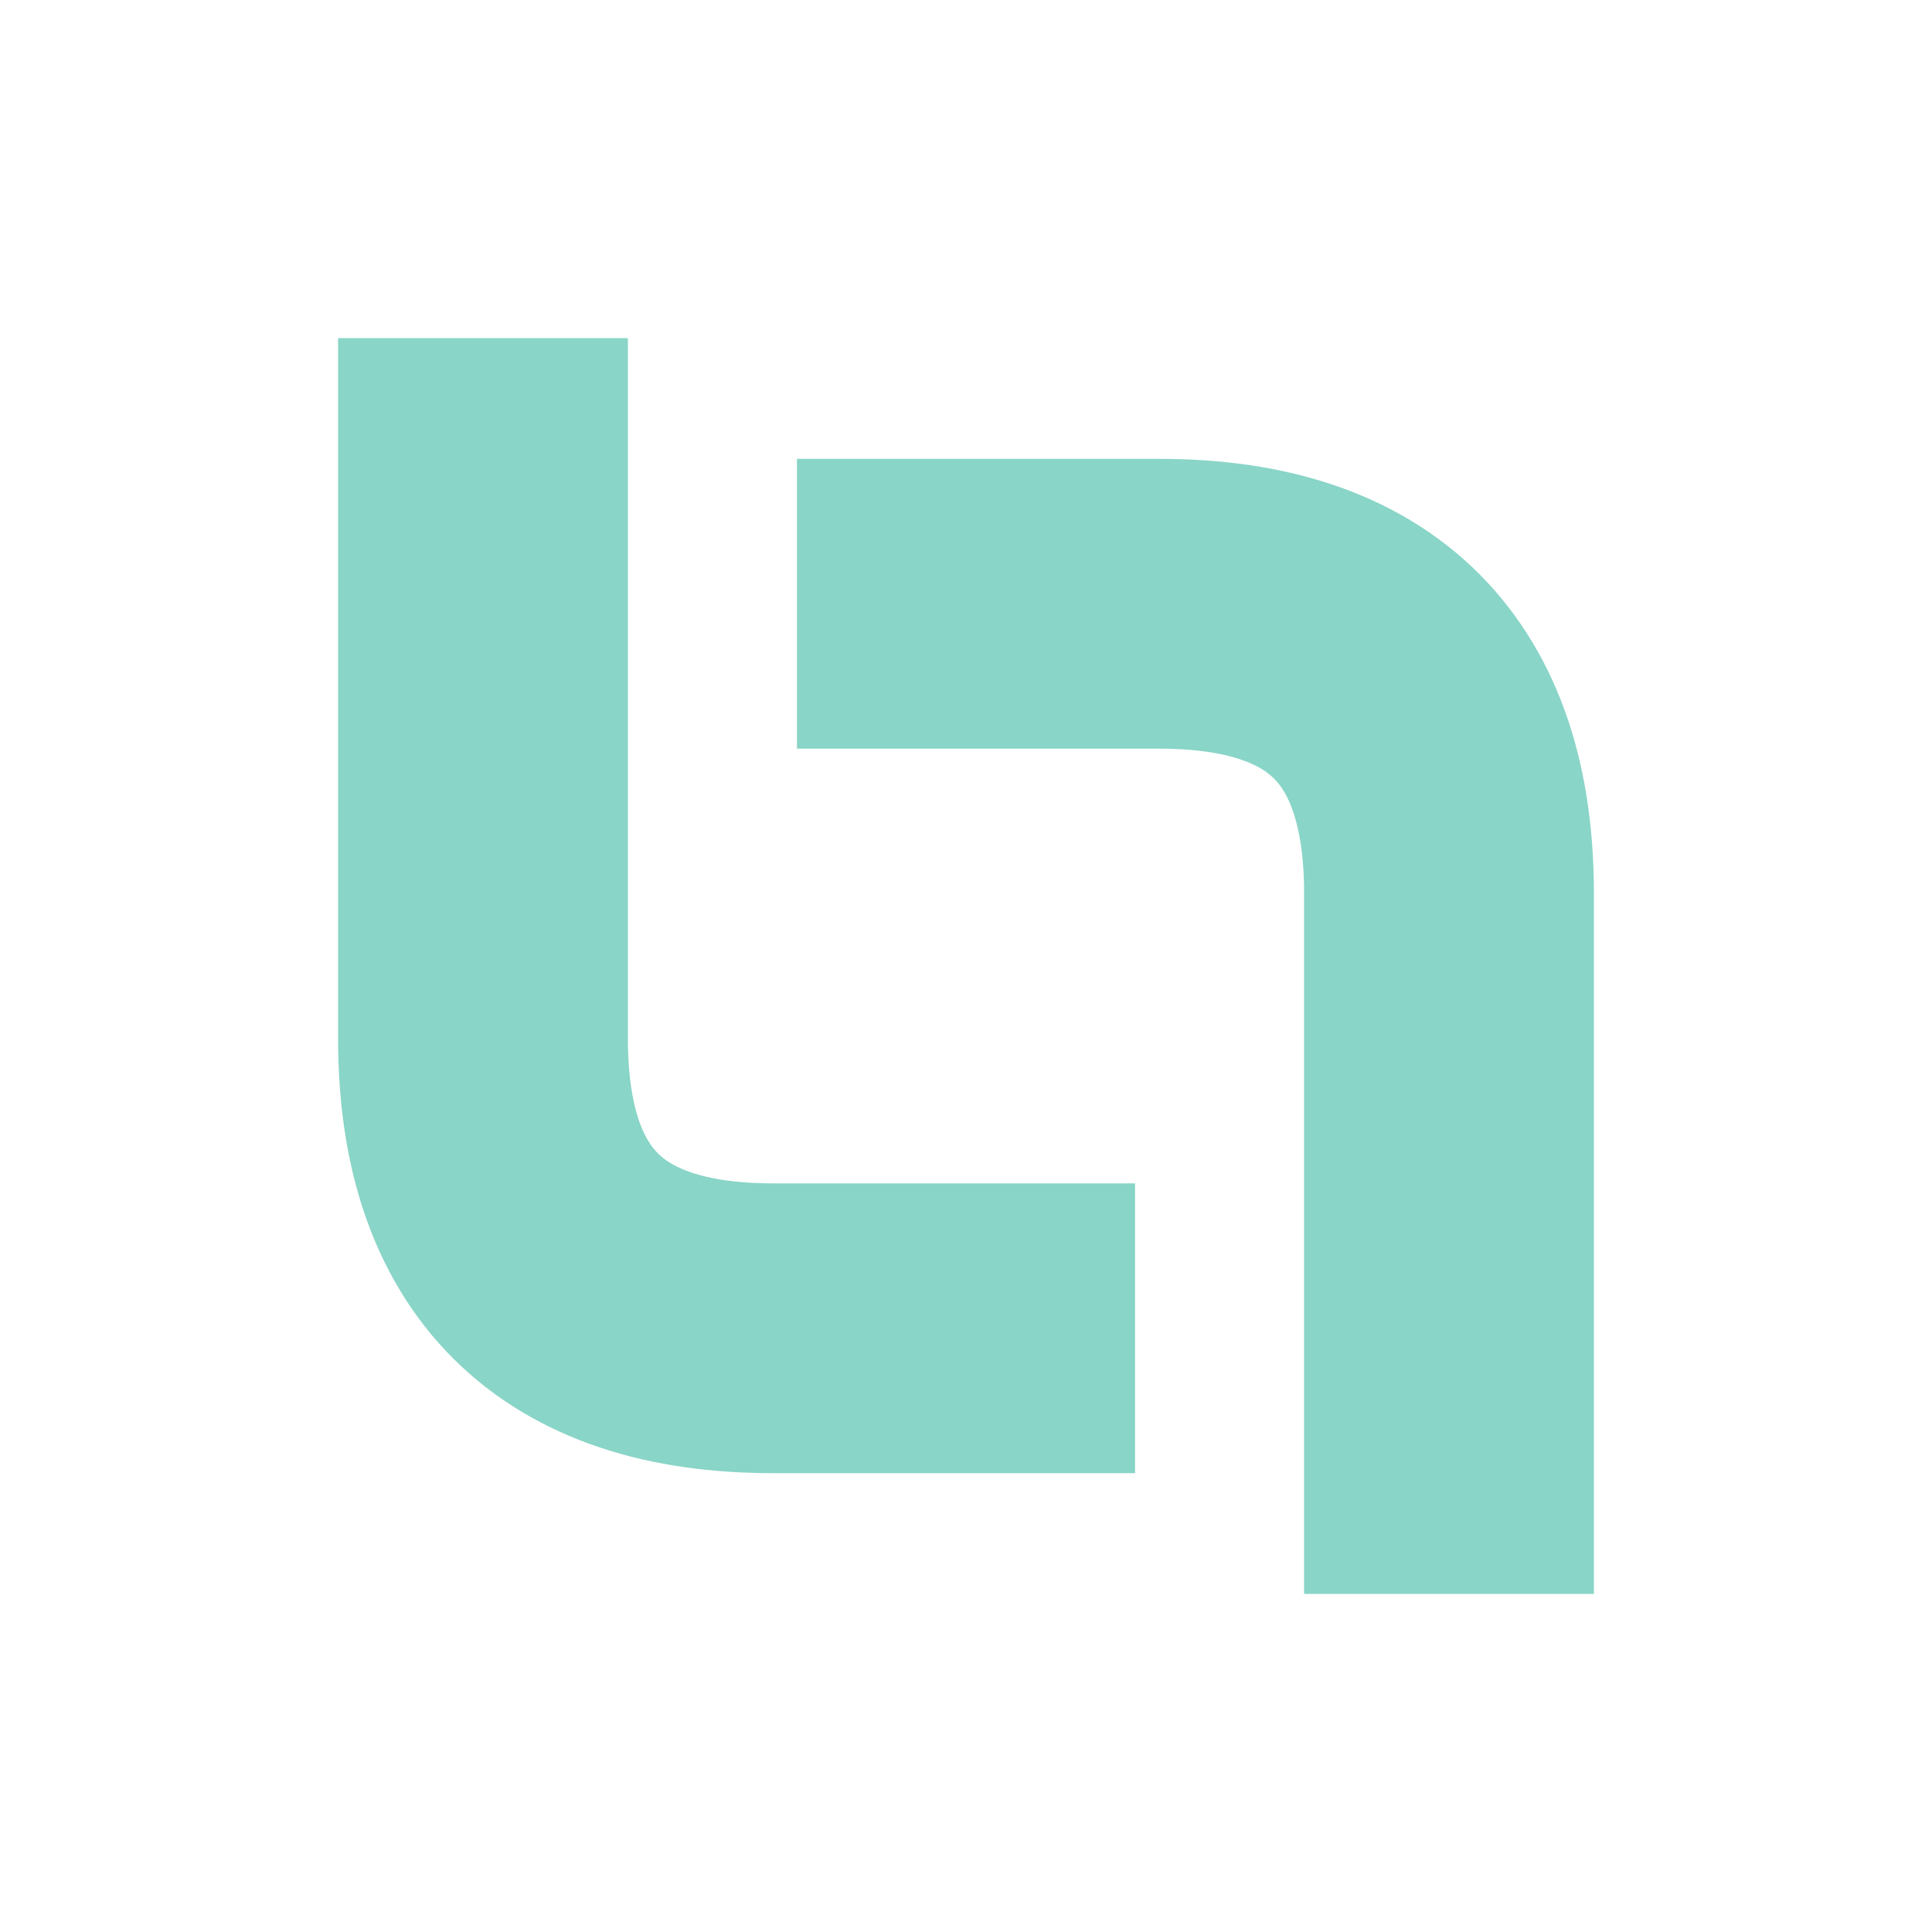
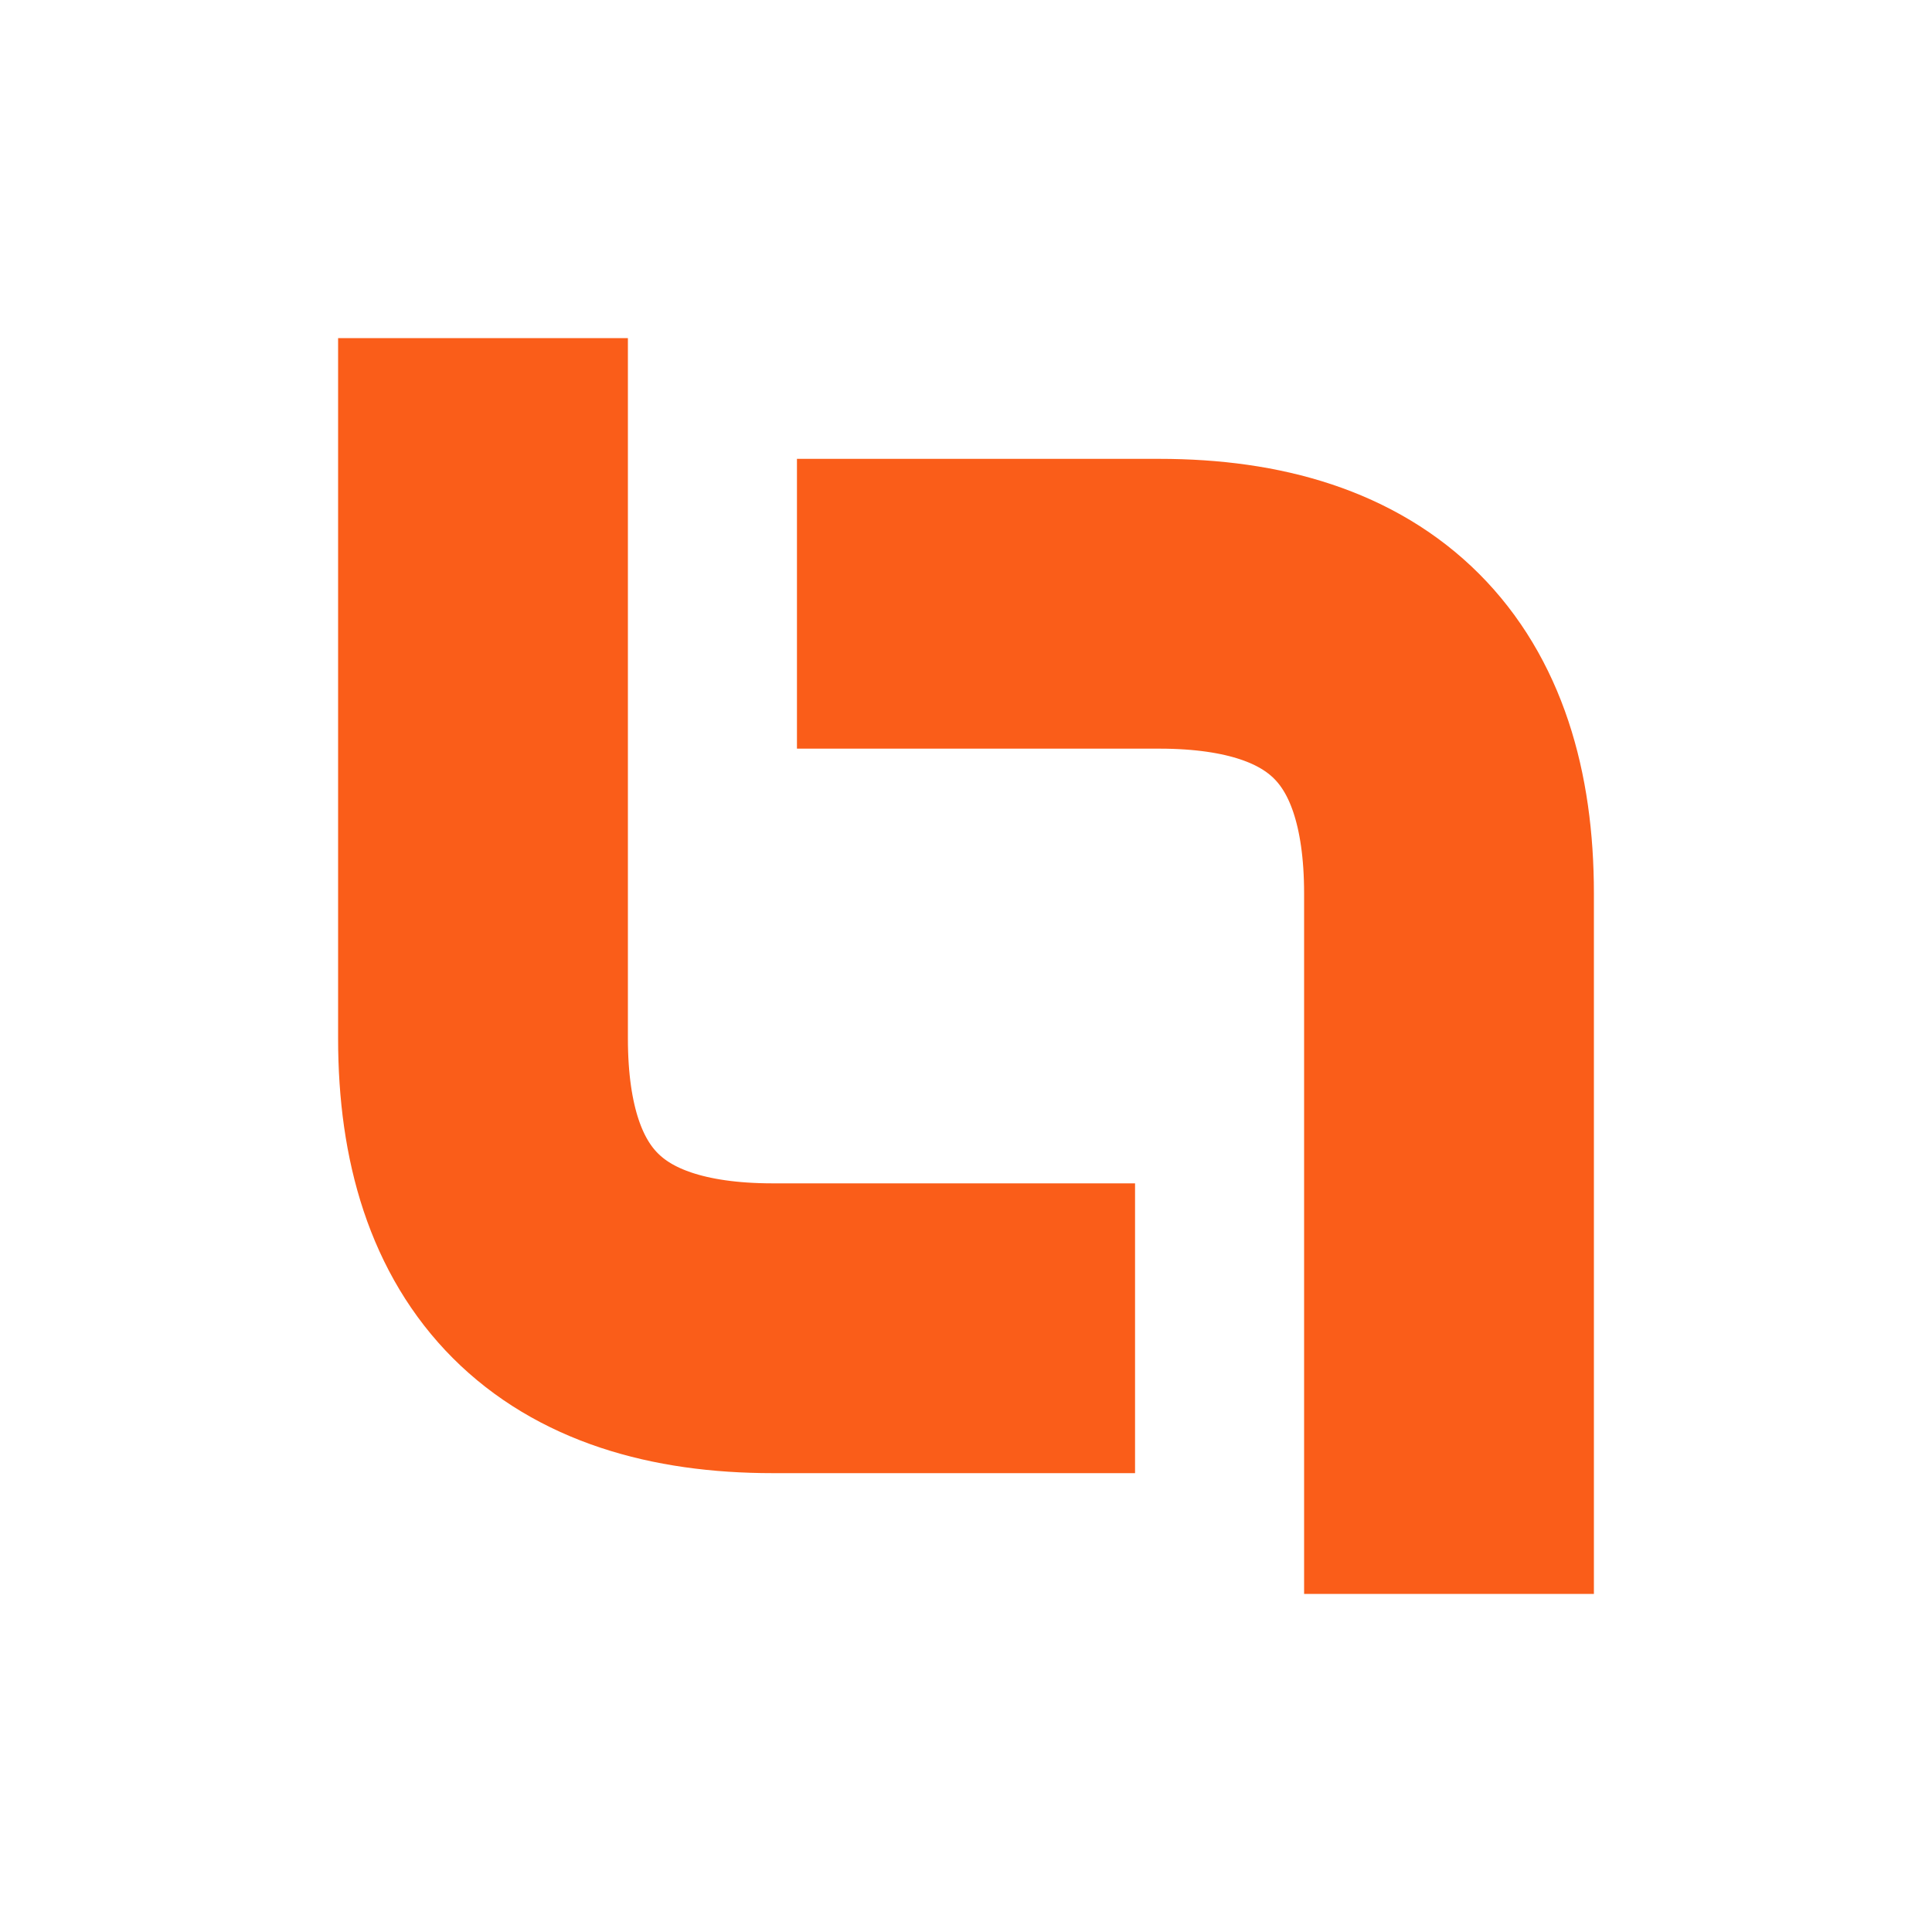
<svg xmlns="http://www.w3.org/2000/svg" width="80" height="80" viewBox="0 0 80 80" role="img" aria-labelledby="title">
-   <path d="M20 14 L20 43 Q20 55 32 55 L47 55 M60 66 L60 37 Q60 25 48 25 L33 25" fill="none" stroke="#89D5C7" stroke-width="12" />
+   <path d="M20 14 L20 43 Q20 55 32 55 L47 55 M60 66 L60 37 Q60 25 48 25 L33 25" fill="none" stroke="#FA5D19" stroke-width="12" />
</svg>
